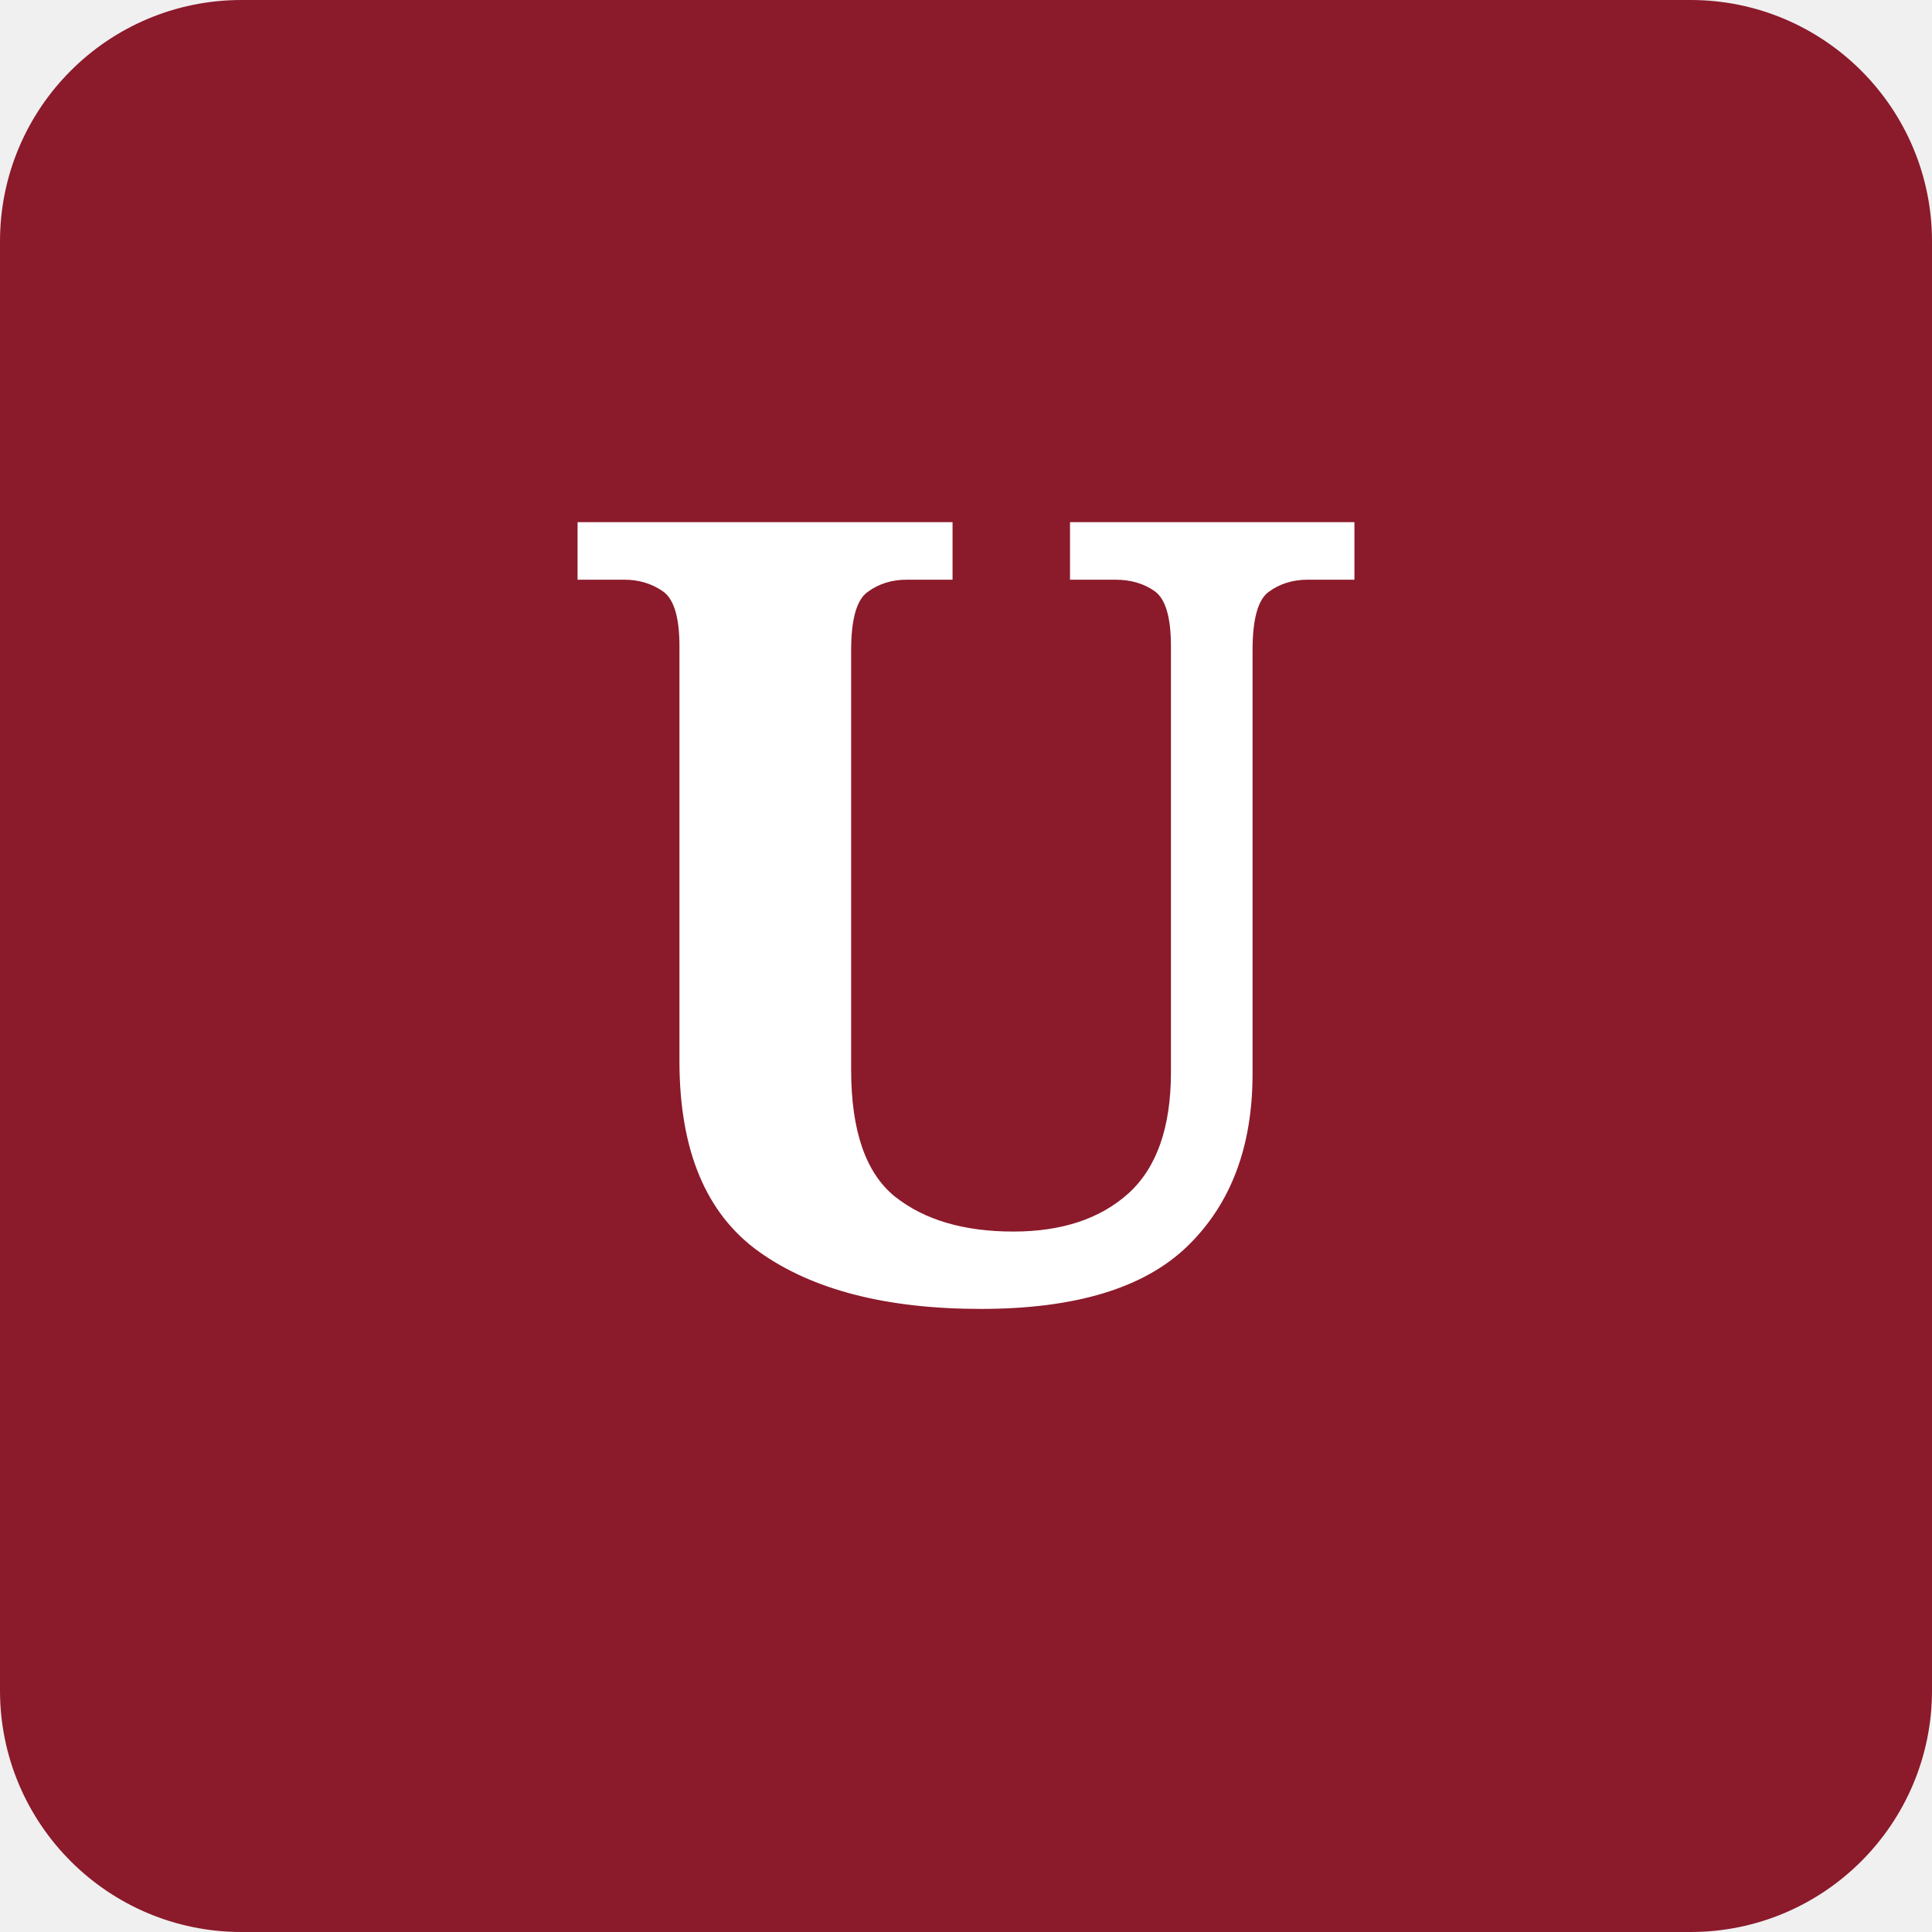
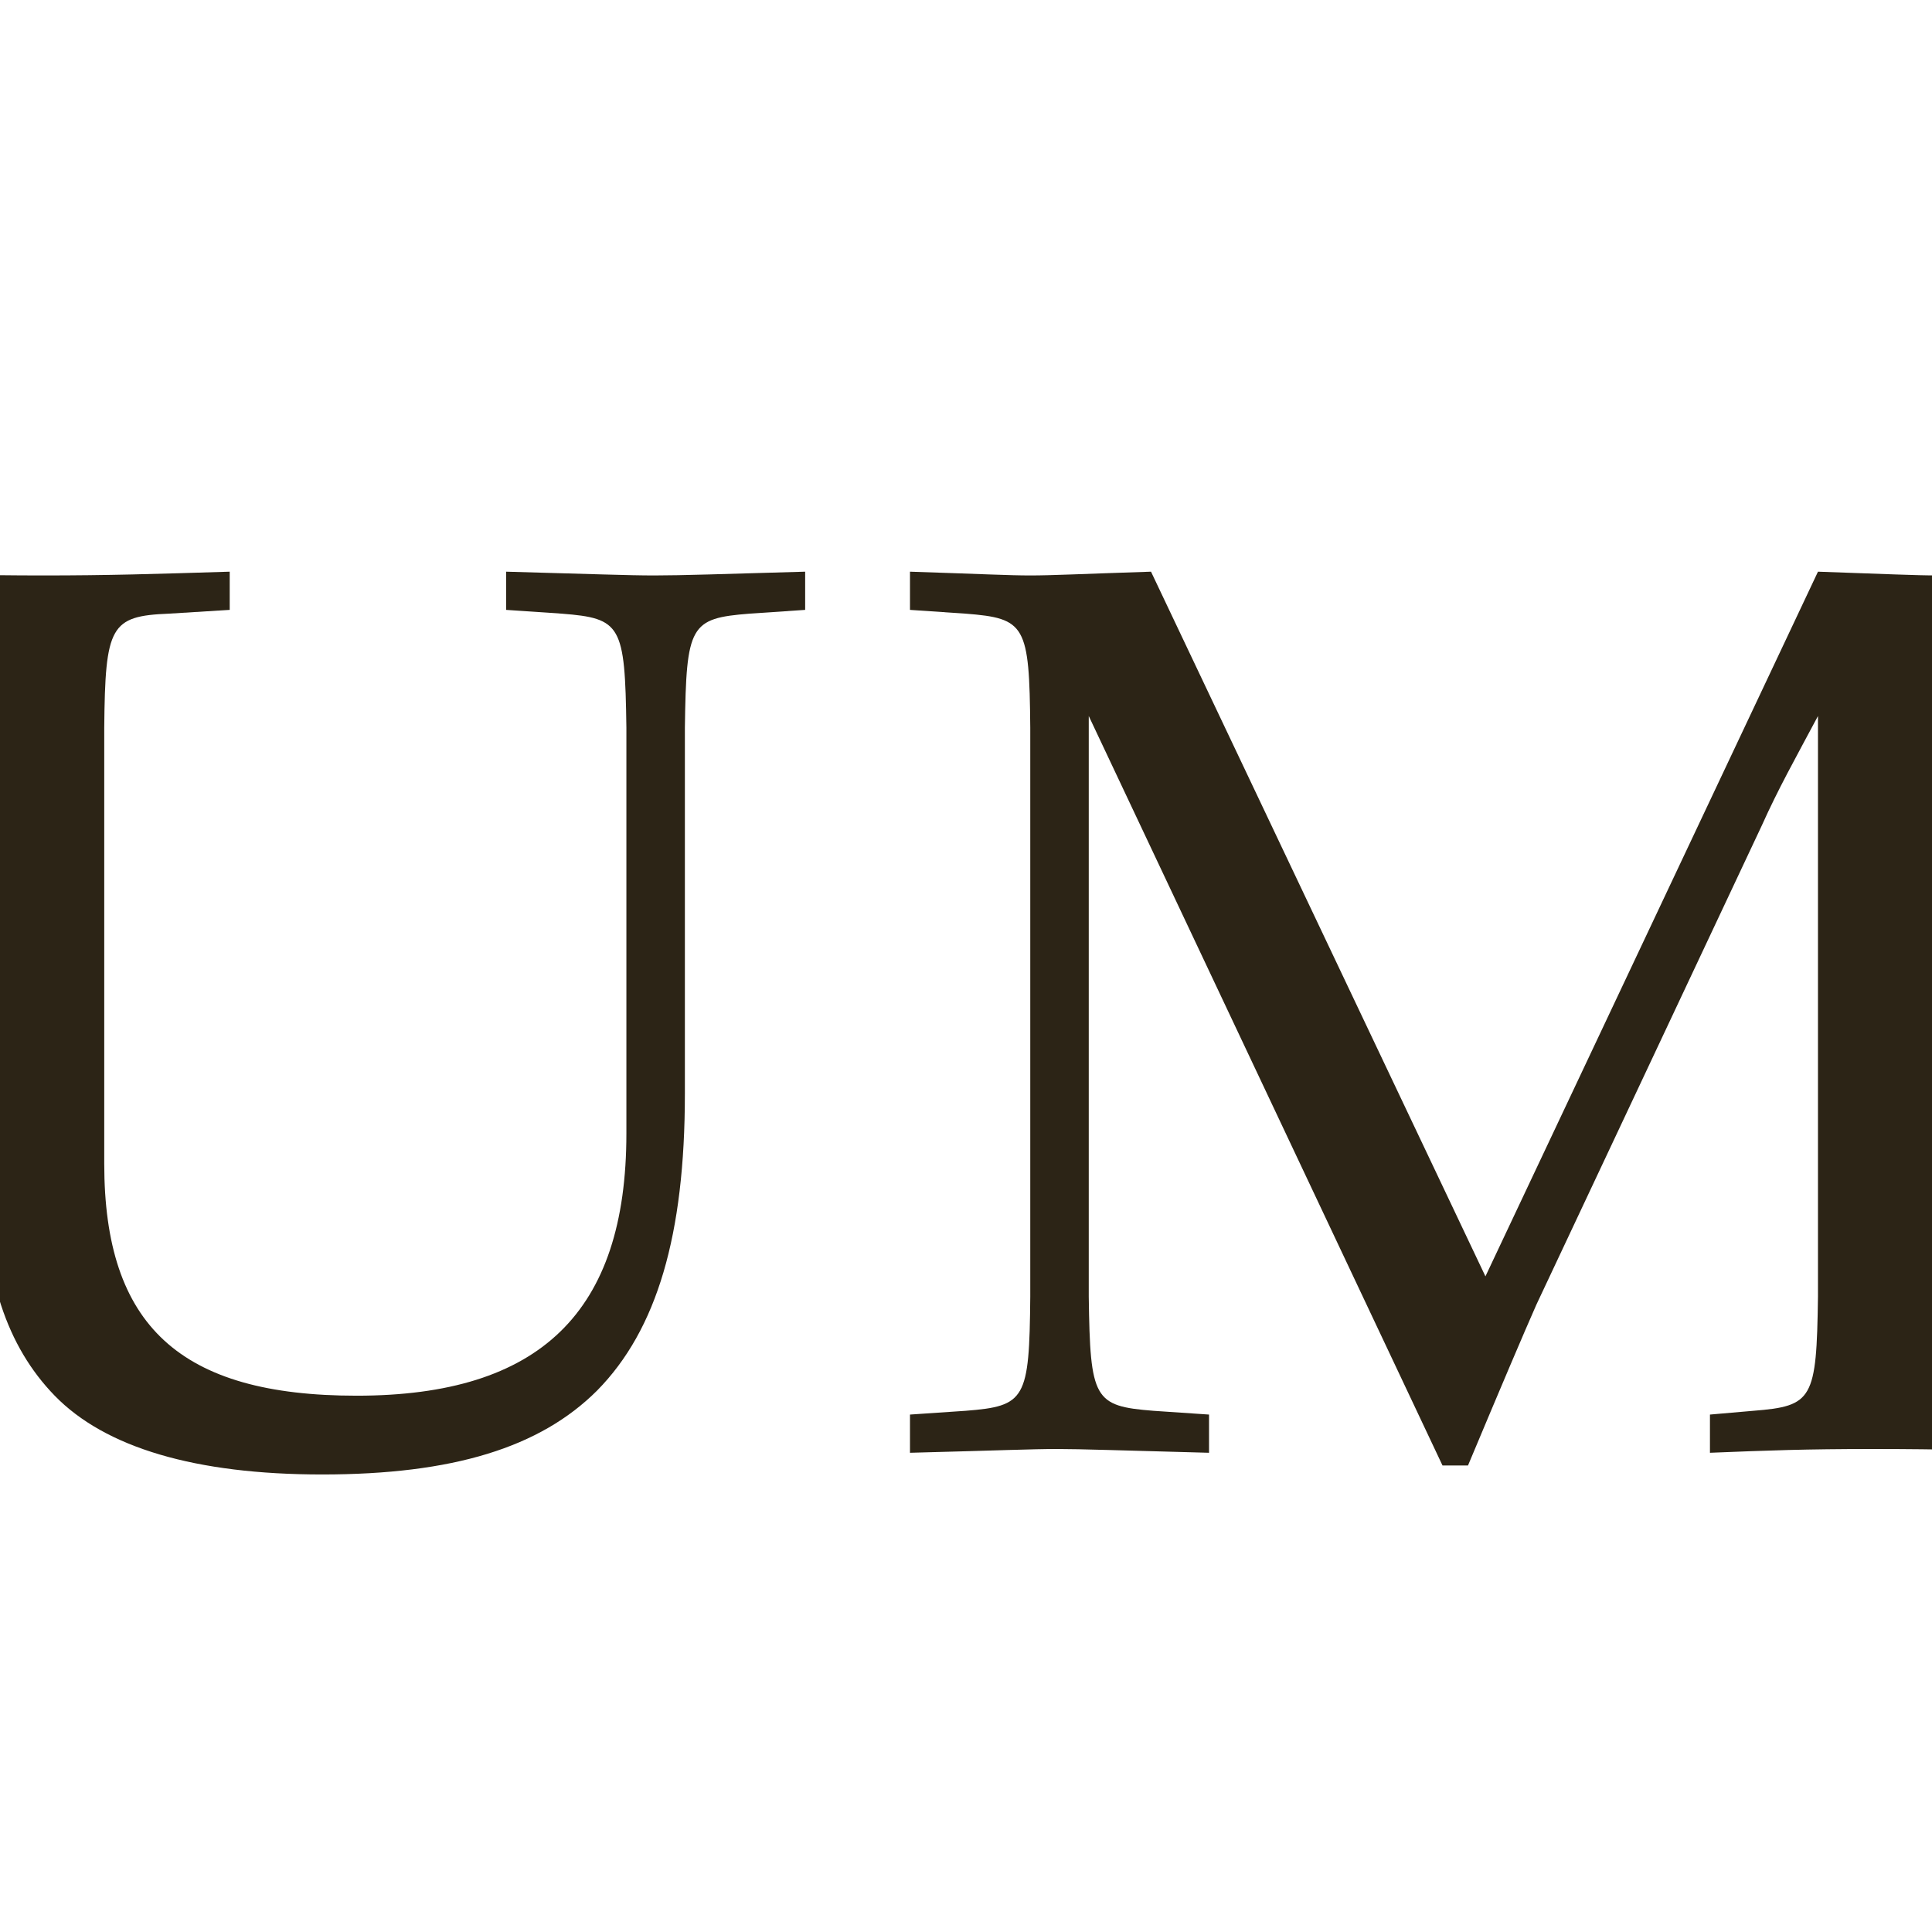
<svg xmlns="http://www.w3.org/2000/svg" viewBox="0 0 64 64">
-   <rect width="64" height="64" rx="8" fill="#8B1A2B" />
-   <text x="32" y="43" text-anchor="middle" font-family="Georgia,serif" font-size="36" font-weight="bold" fill="#fff">U</text>
+   <rect width="64" height="64" fill="#ffffff" />
+   <text x="32" y="48" text-anchor="middle" font-family="'Palatino Linotype','Book Antiqua',Palatino,Georgia,serif" font-size="42" font-weight="300" fill="#2C2416" letter-spacing="2">UM</text>
</svg>
